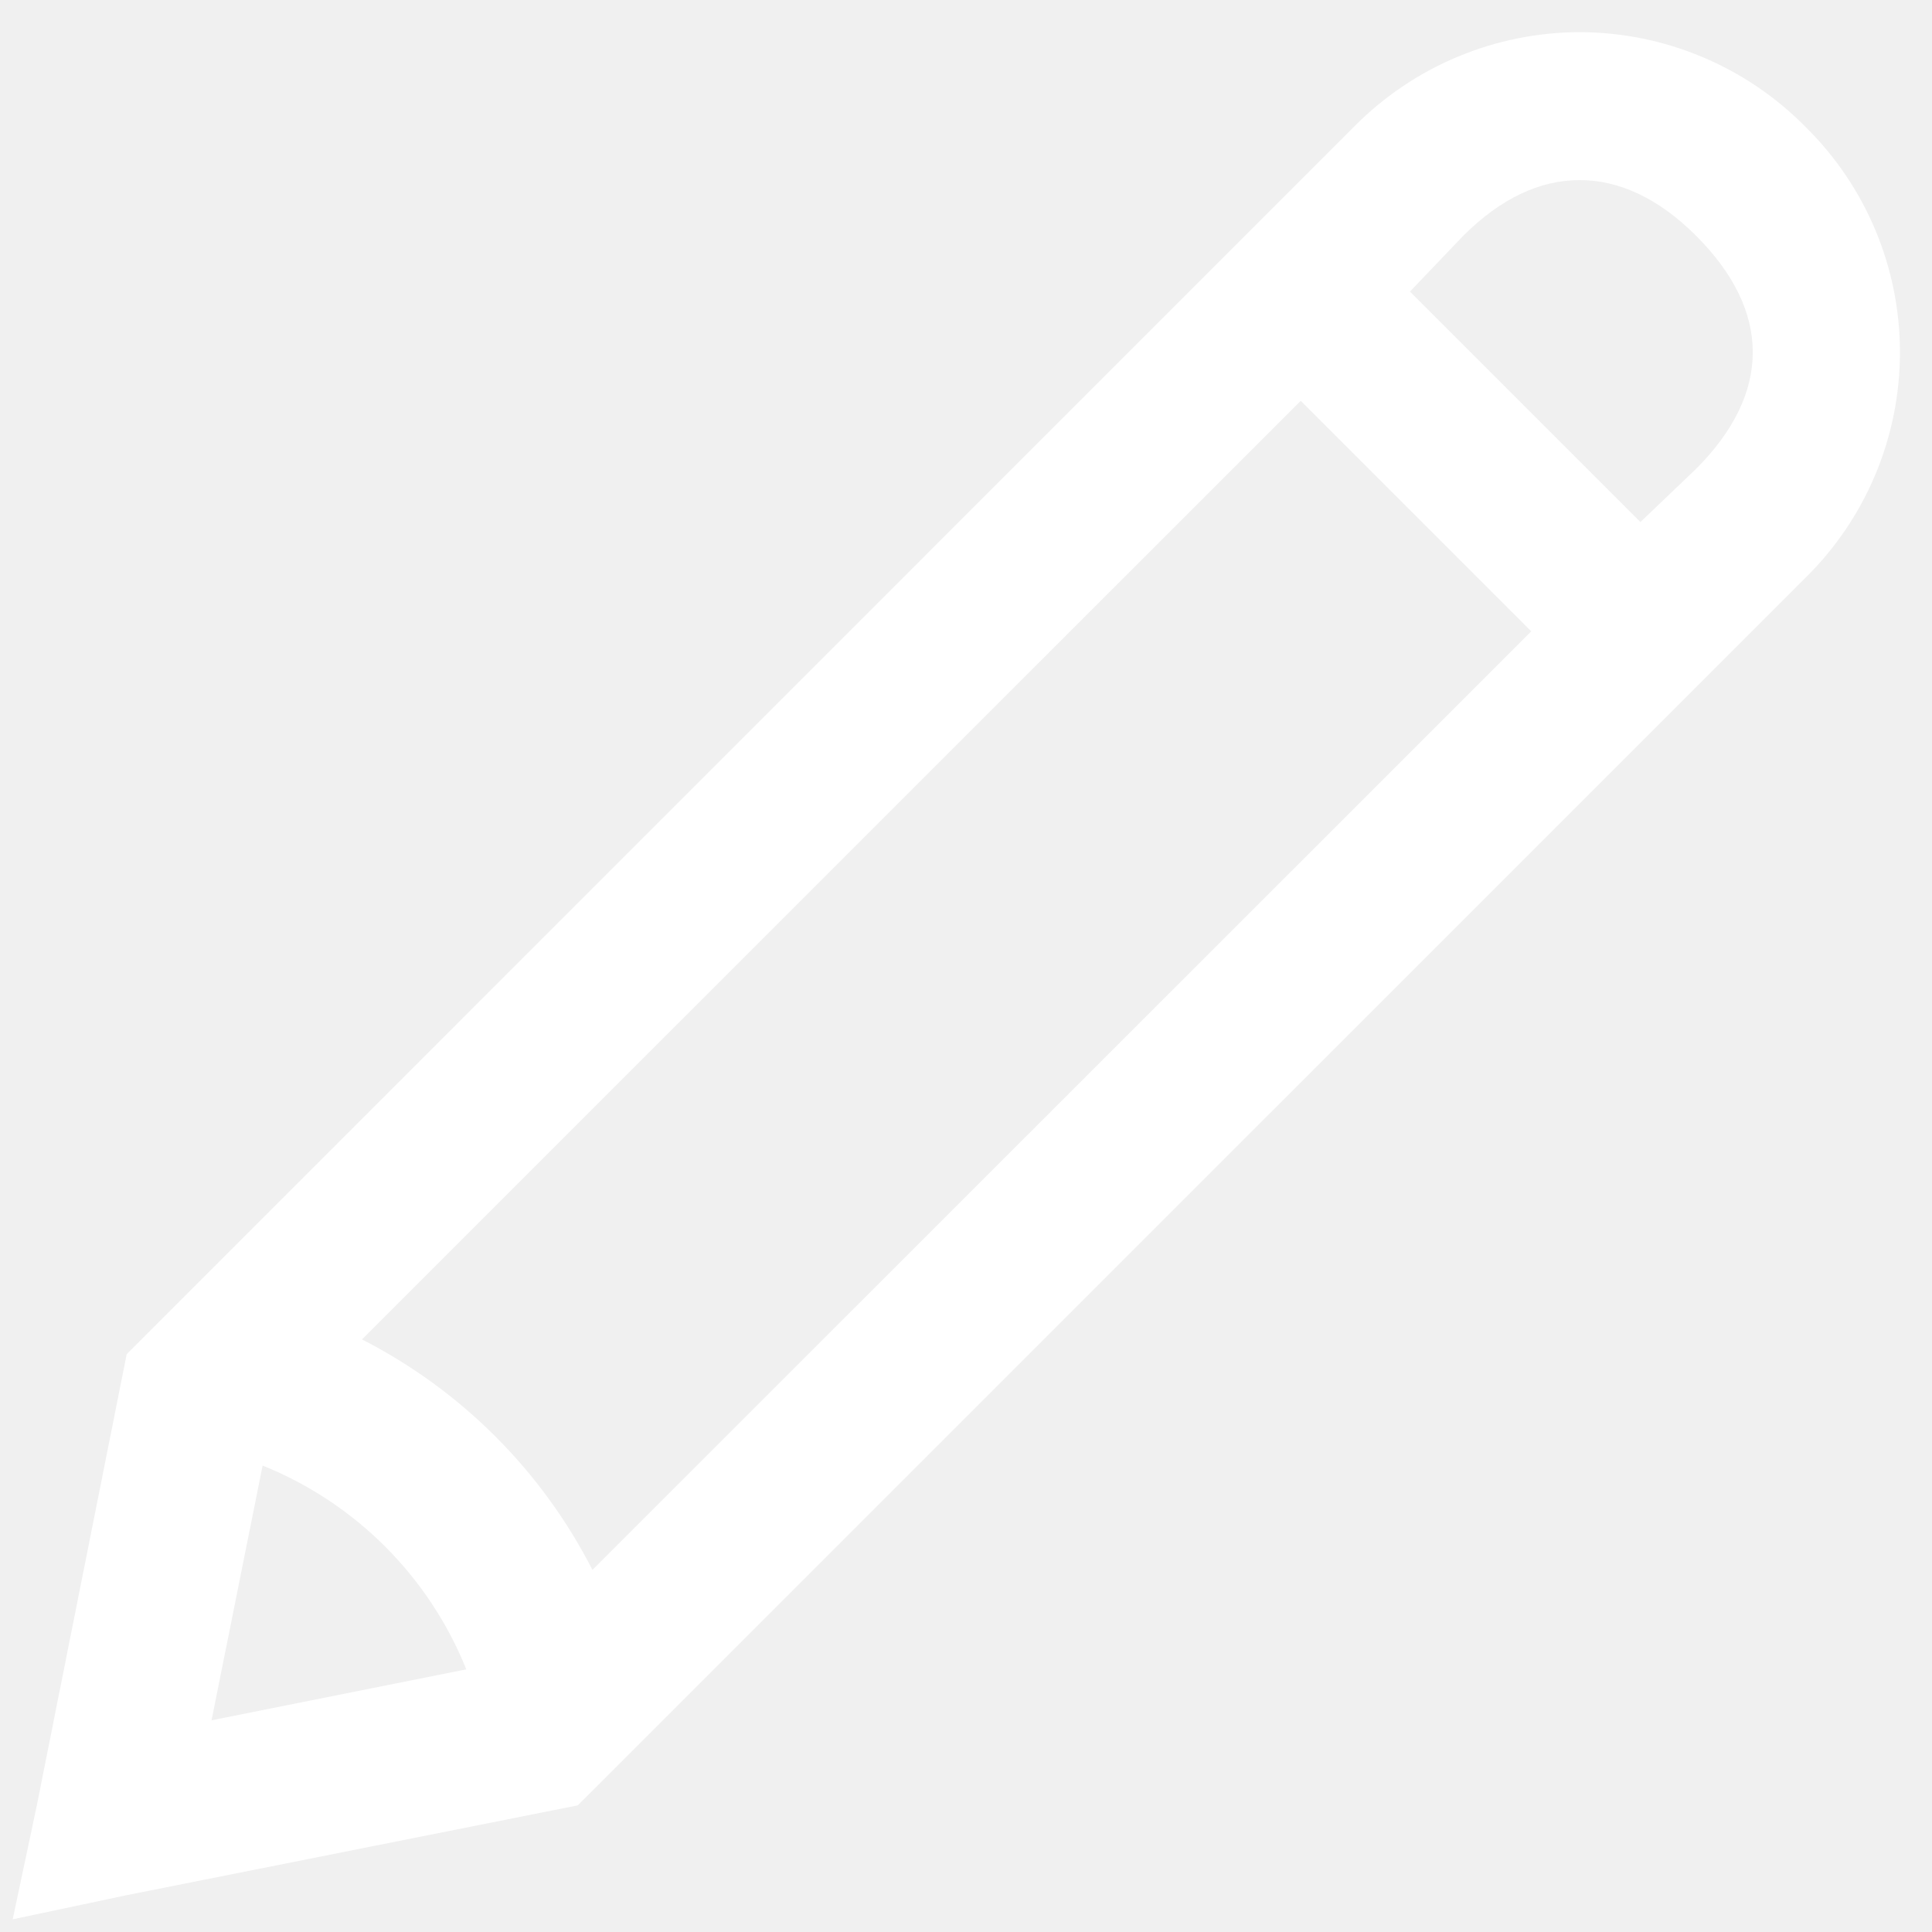
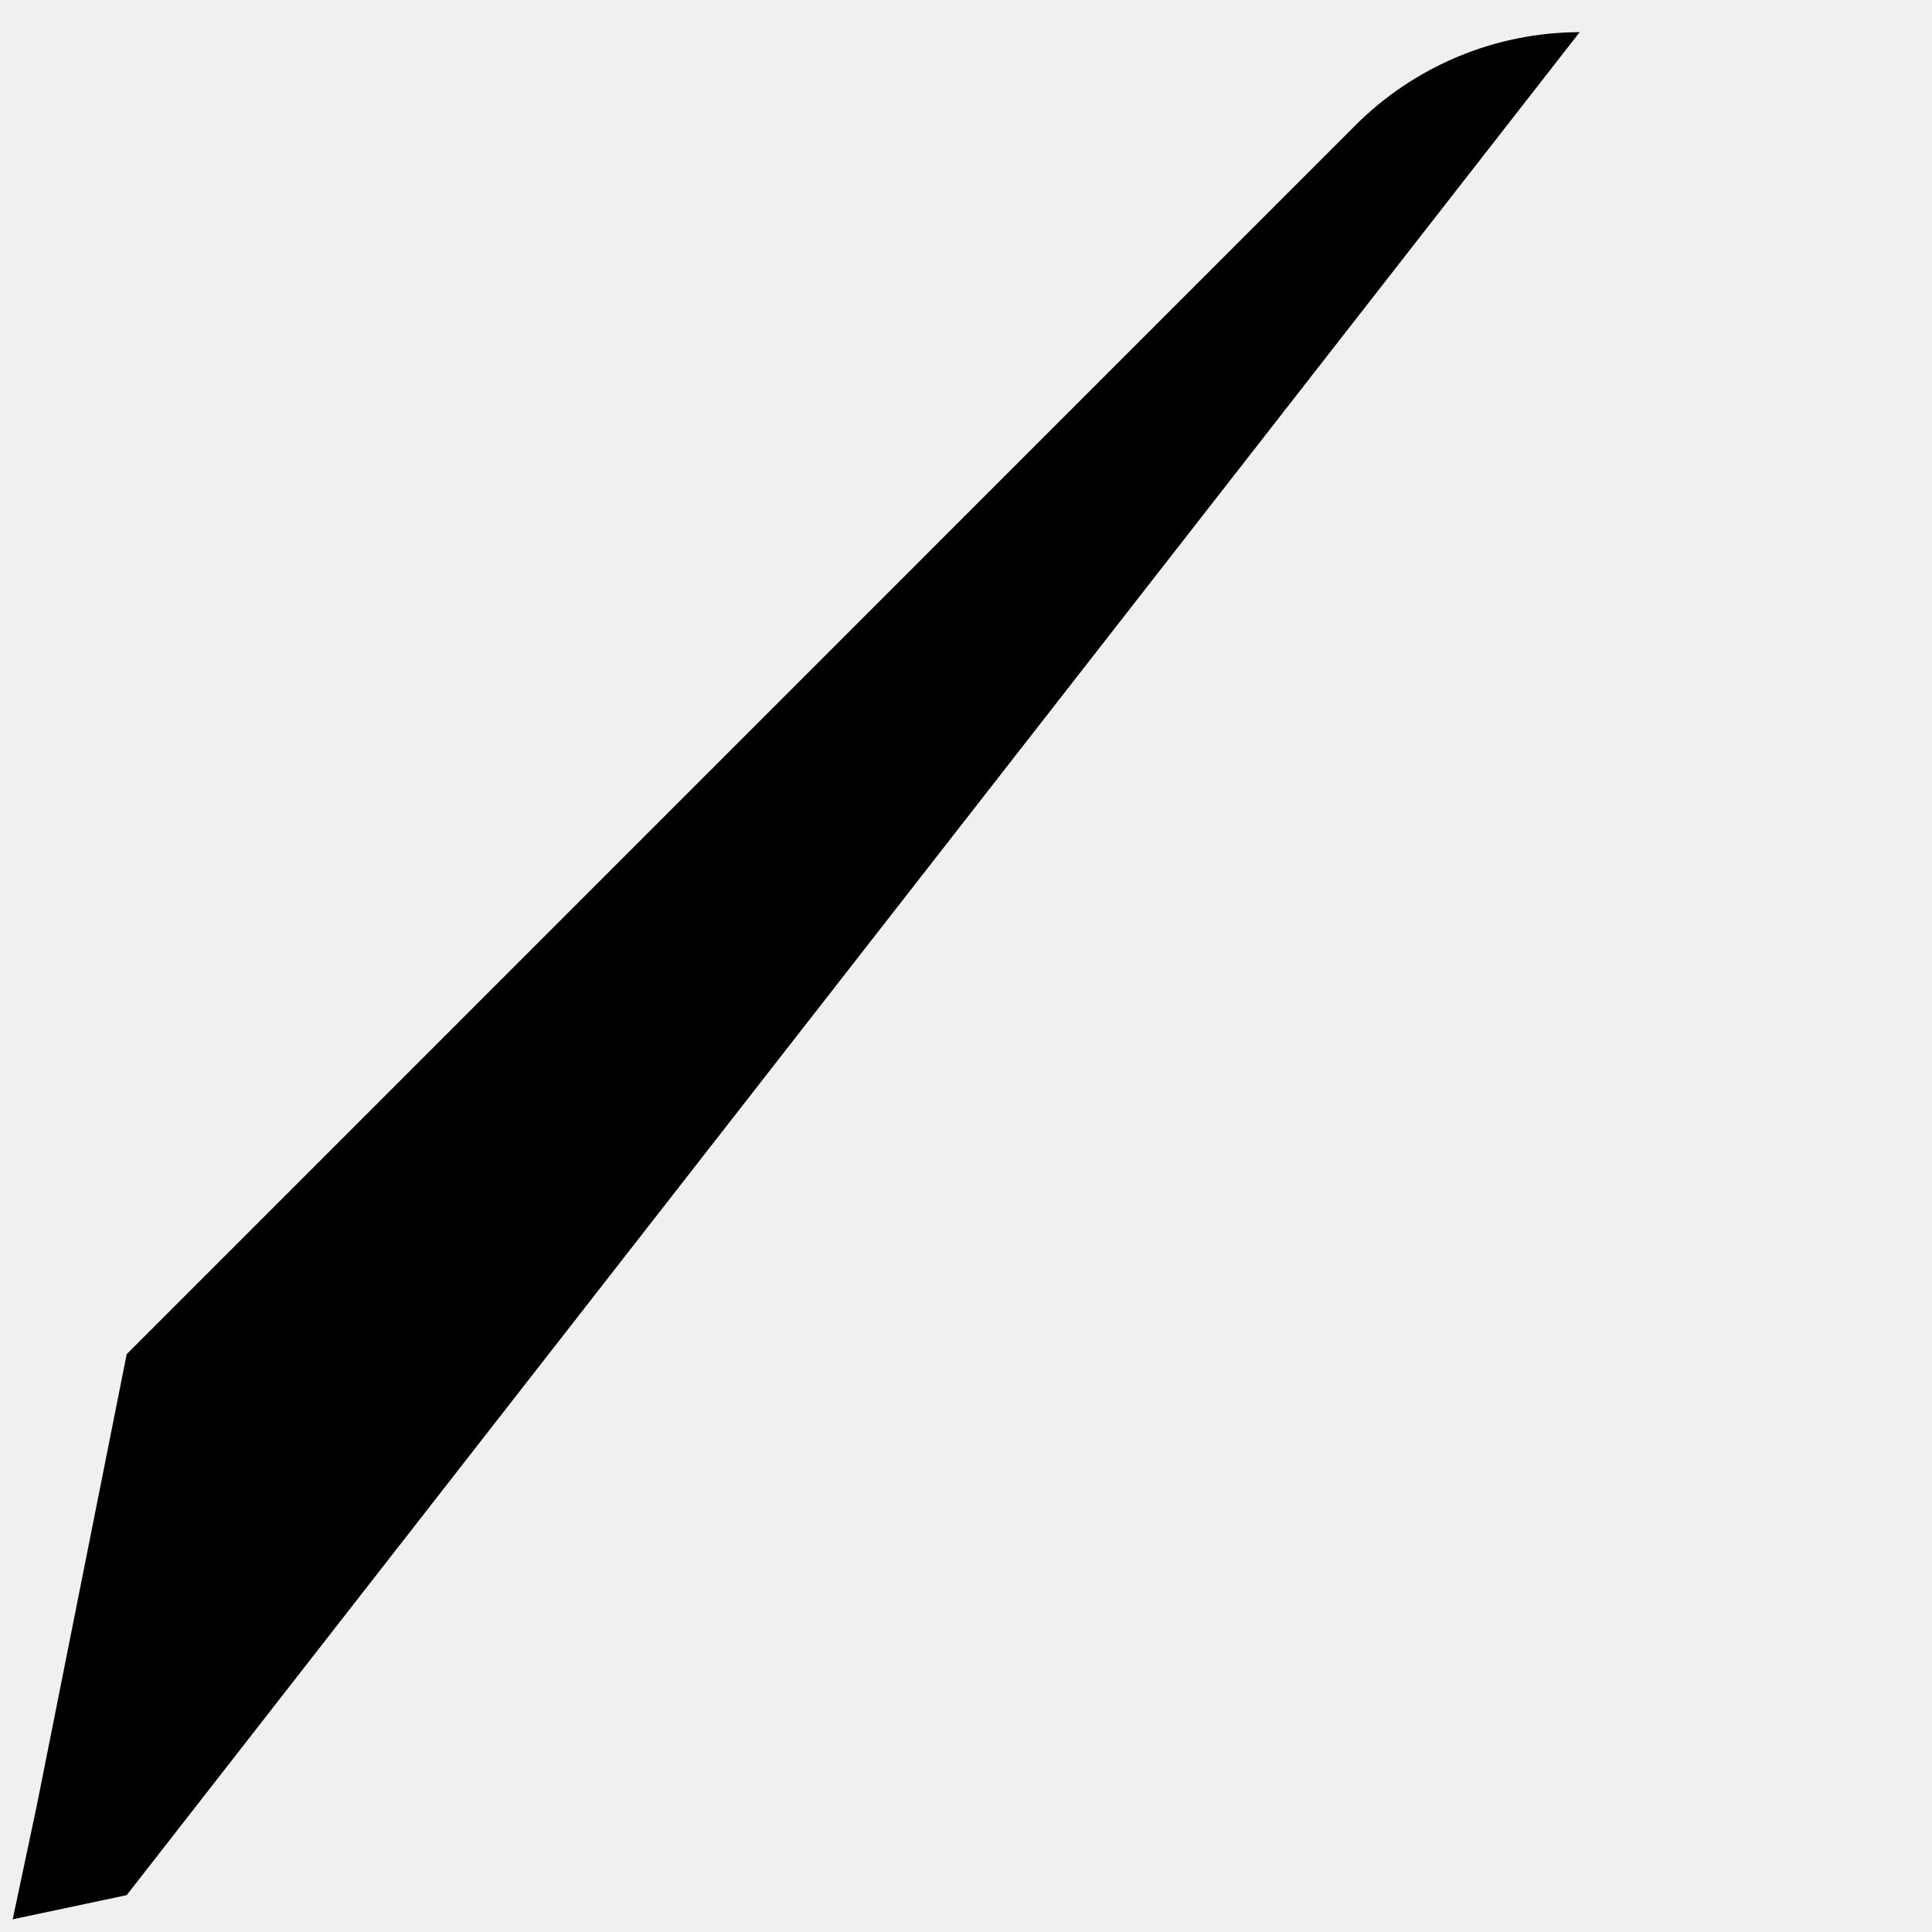
<svg xmlns="http://www.w3.org/2000/svg" width="14" height="14" viewBox="0 0 14 14" fill="none">
-   <path d="M11.447.233a2.305 2.305 0 0 0-1.635.685L.918 9.813l-.035.176-.616 3.093-.175.826.826-.175 3.094-.616.175-.035 8.895-8.894a2.292 2.292 0 0 0 0-3.27 2.304 2.304 0 0 0-1.635-.685Zm0 1.072c.284 0 .57.13.844.404.547.547.547 1.14 0 1.688l-.404.386-1.67-1.67.386-.404c.275-.275.56-.404.844-.404Zm-2.021 1.6 1.67 1.67-6.803 6.801a3.832 3.832 0 0 0-1.67-1.67l6.803-6.802ZM1.903 10.62a2.663 2.663 0 0 1 1.476 1.477l-1.846.369.37-1.846Z" fill="#fff" />
+   <path d="M11.447.233a2.305 2.305 0 0 0-1.635.685L.918 9.813l-.035.176-.616 3.093-.175.826.826-.175 3.094-   .616.175-.035 8.895-8.894a2.292 2.292 0 0 0 0-3.27 2.304 2.304 0 0 0-1.635-.685Zm0 1.072c.284 0 .57.13.844.404.547.547.547   1.14 0 1.688l-.404.386-1.67-1.67.386-.404c.275-.275.56-.404.844-.404Zm-2.021 1.6 1.67 1.67-6.803 6.801a3.832 3.832 0 0   0-1.67-1.67l6.803-6.802ZM1.903 10.62a2.663 2.663 0 0 1 1.476 1.477l-1.846.369.37-1.846Z" fill="currentColor" />
</svg>
